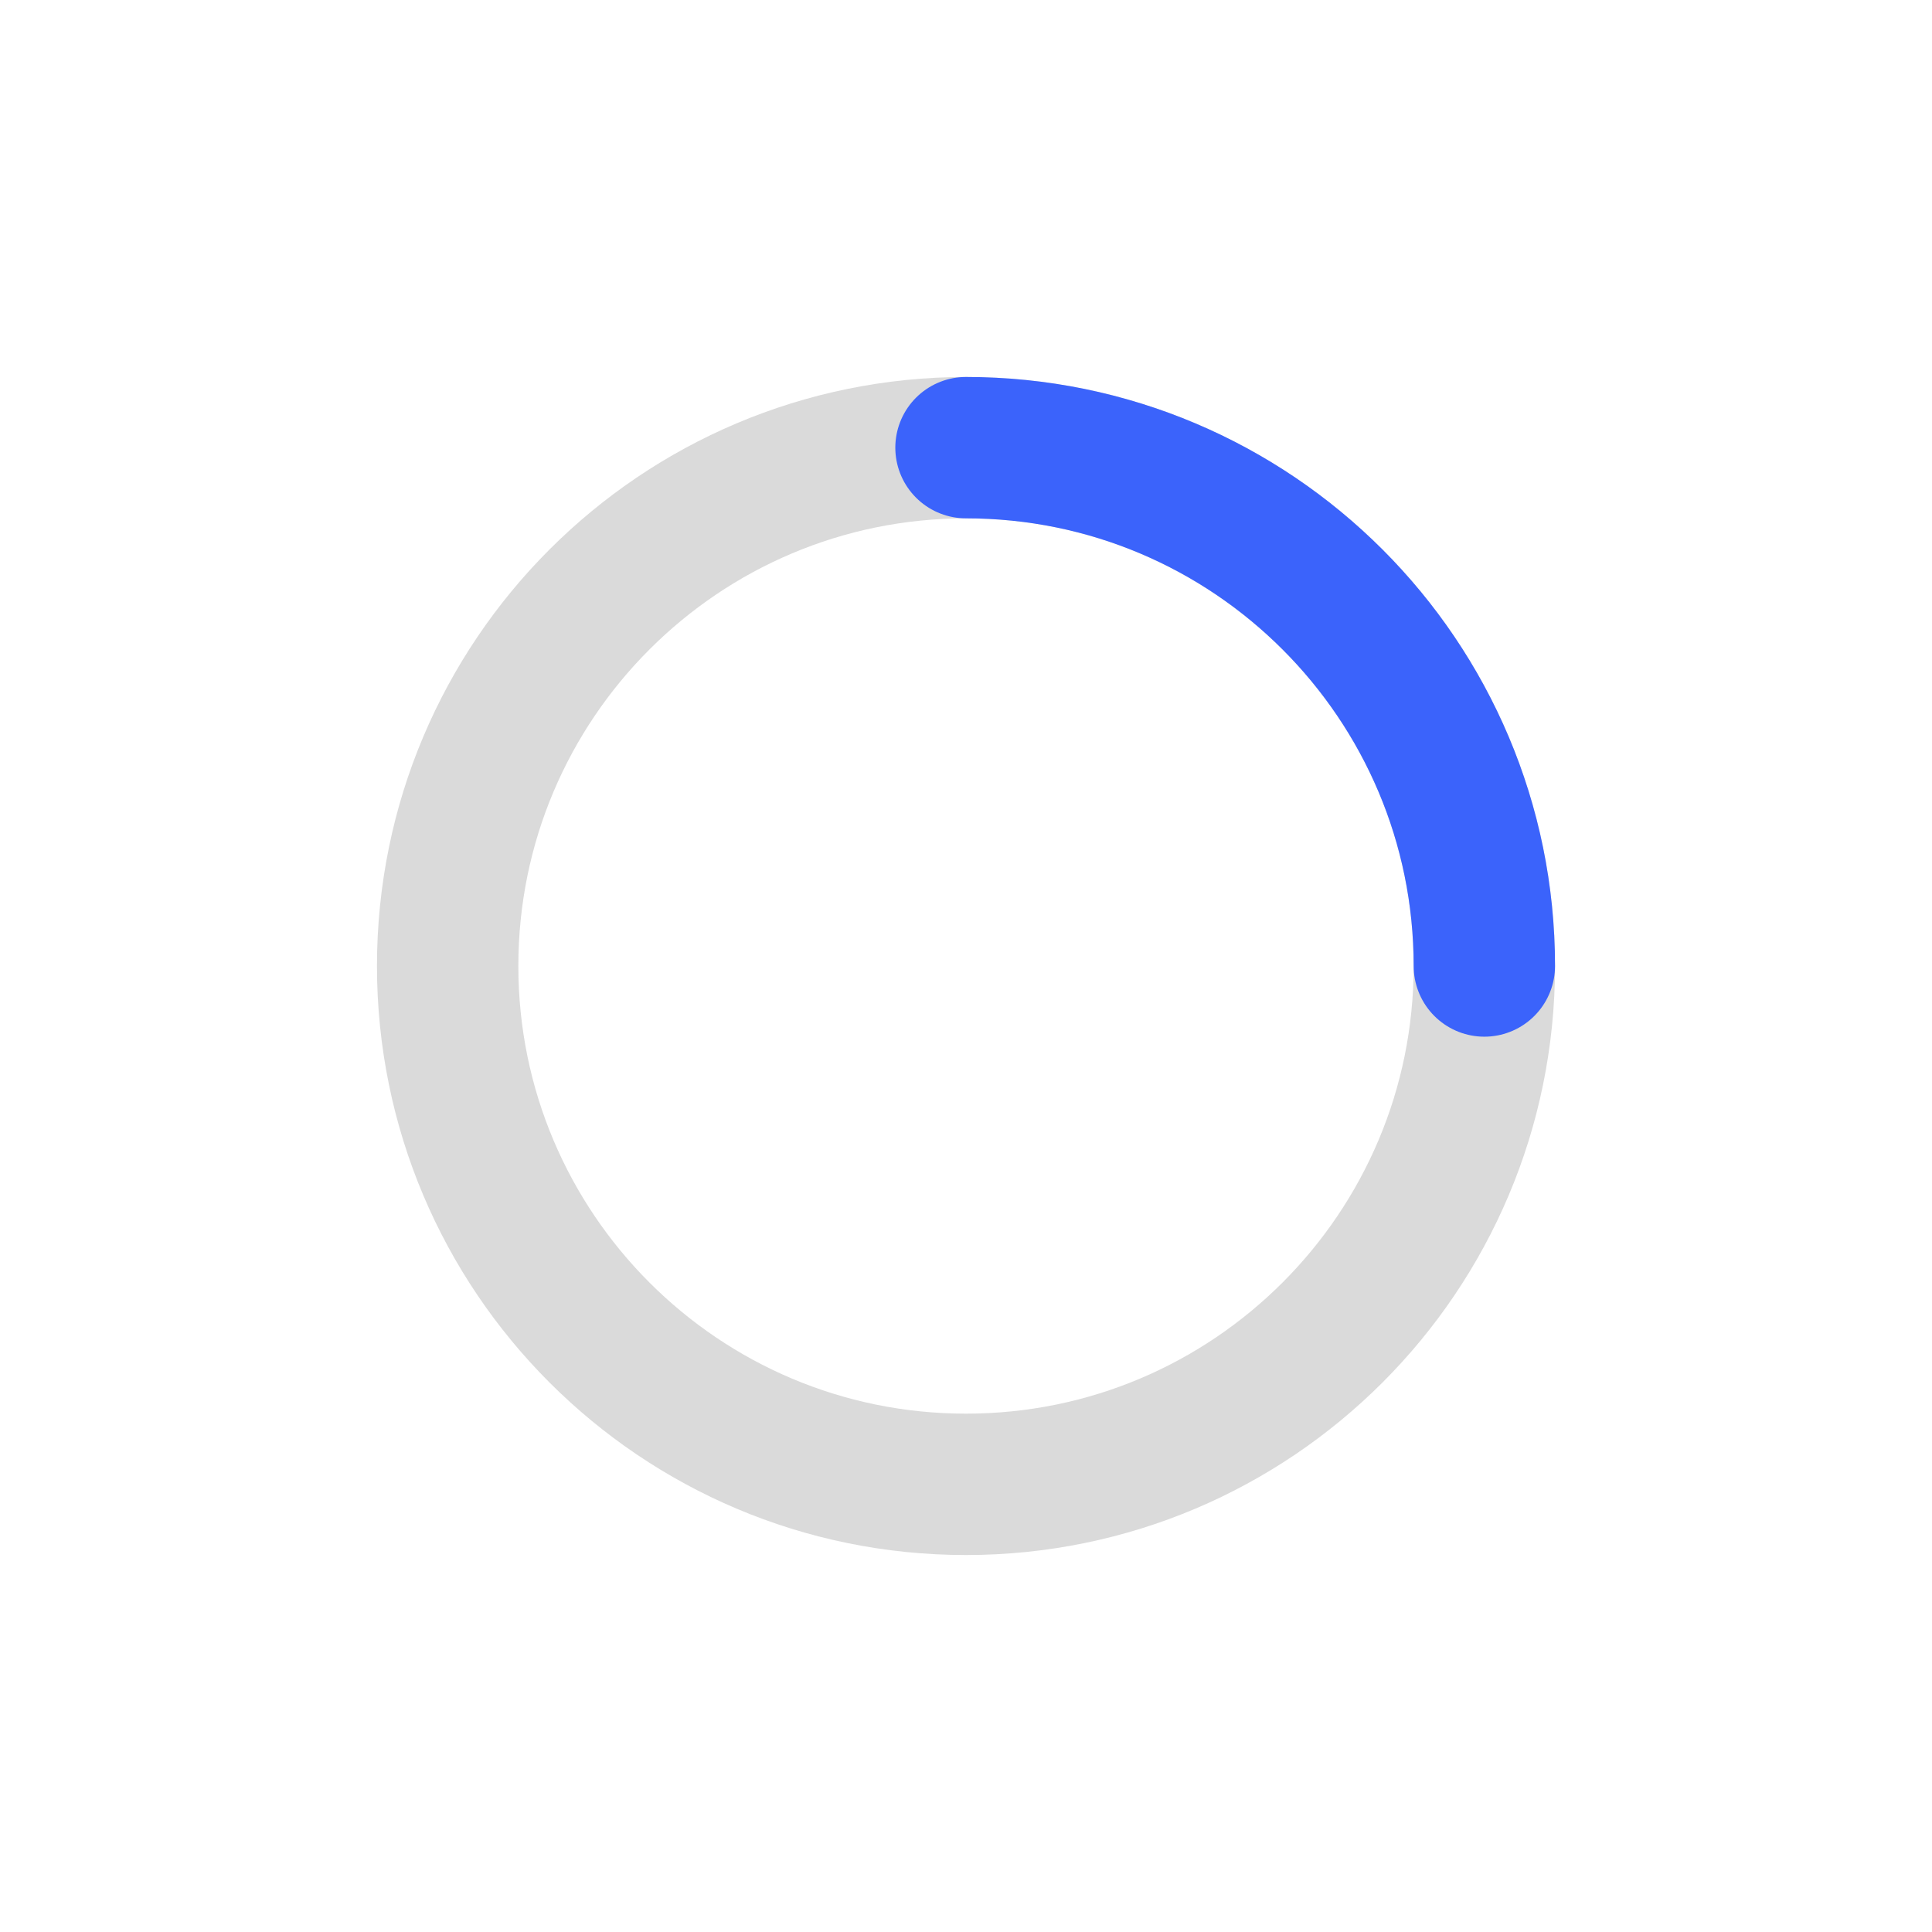
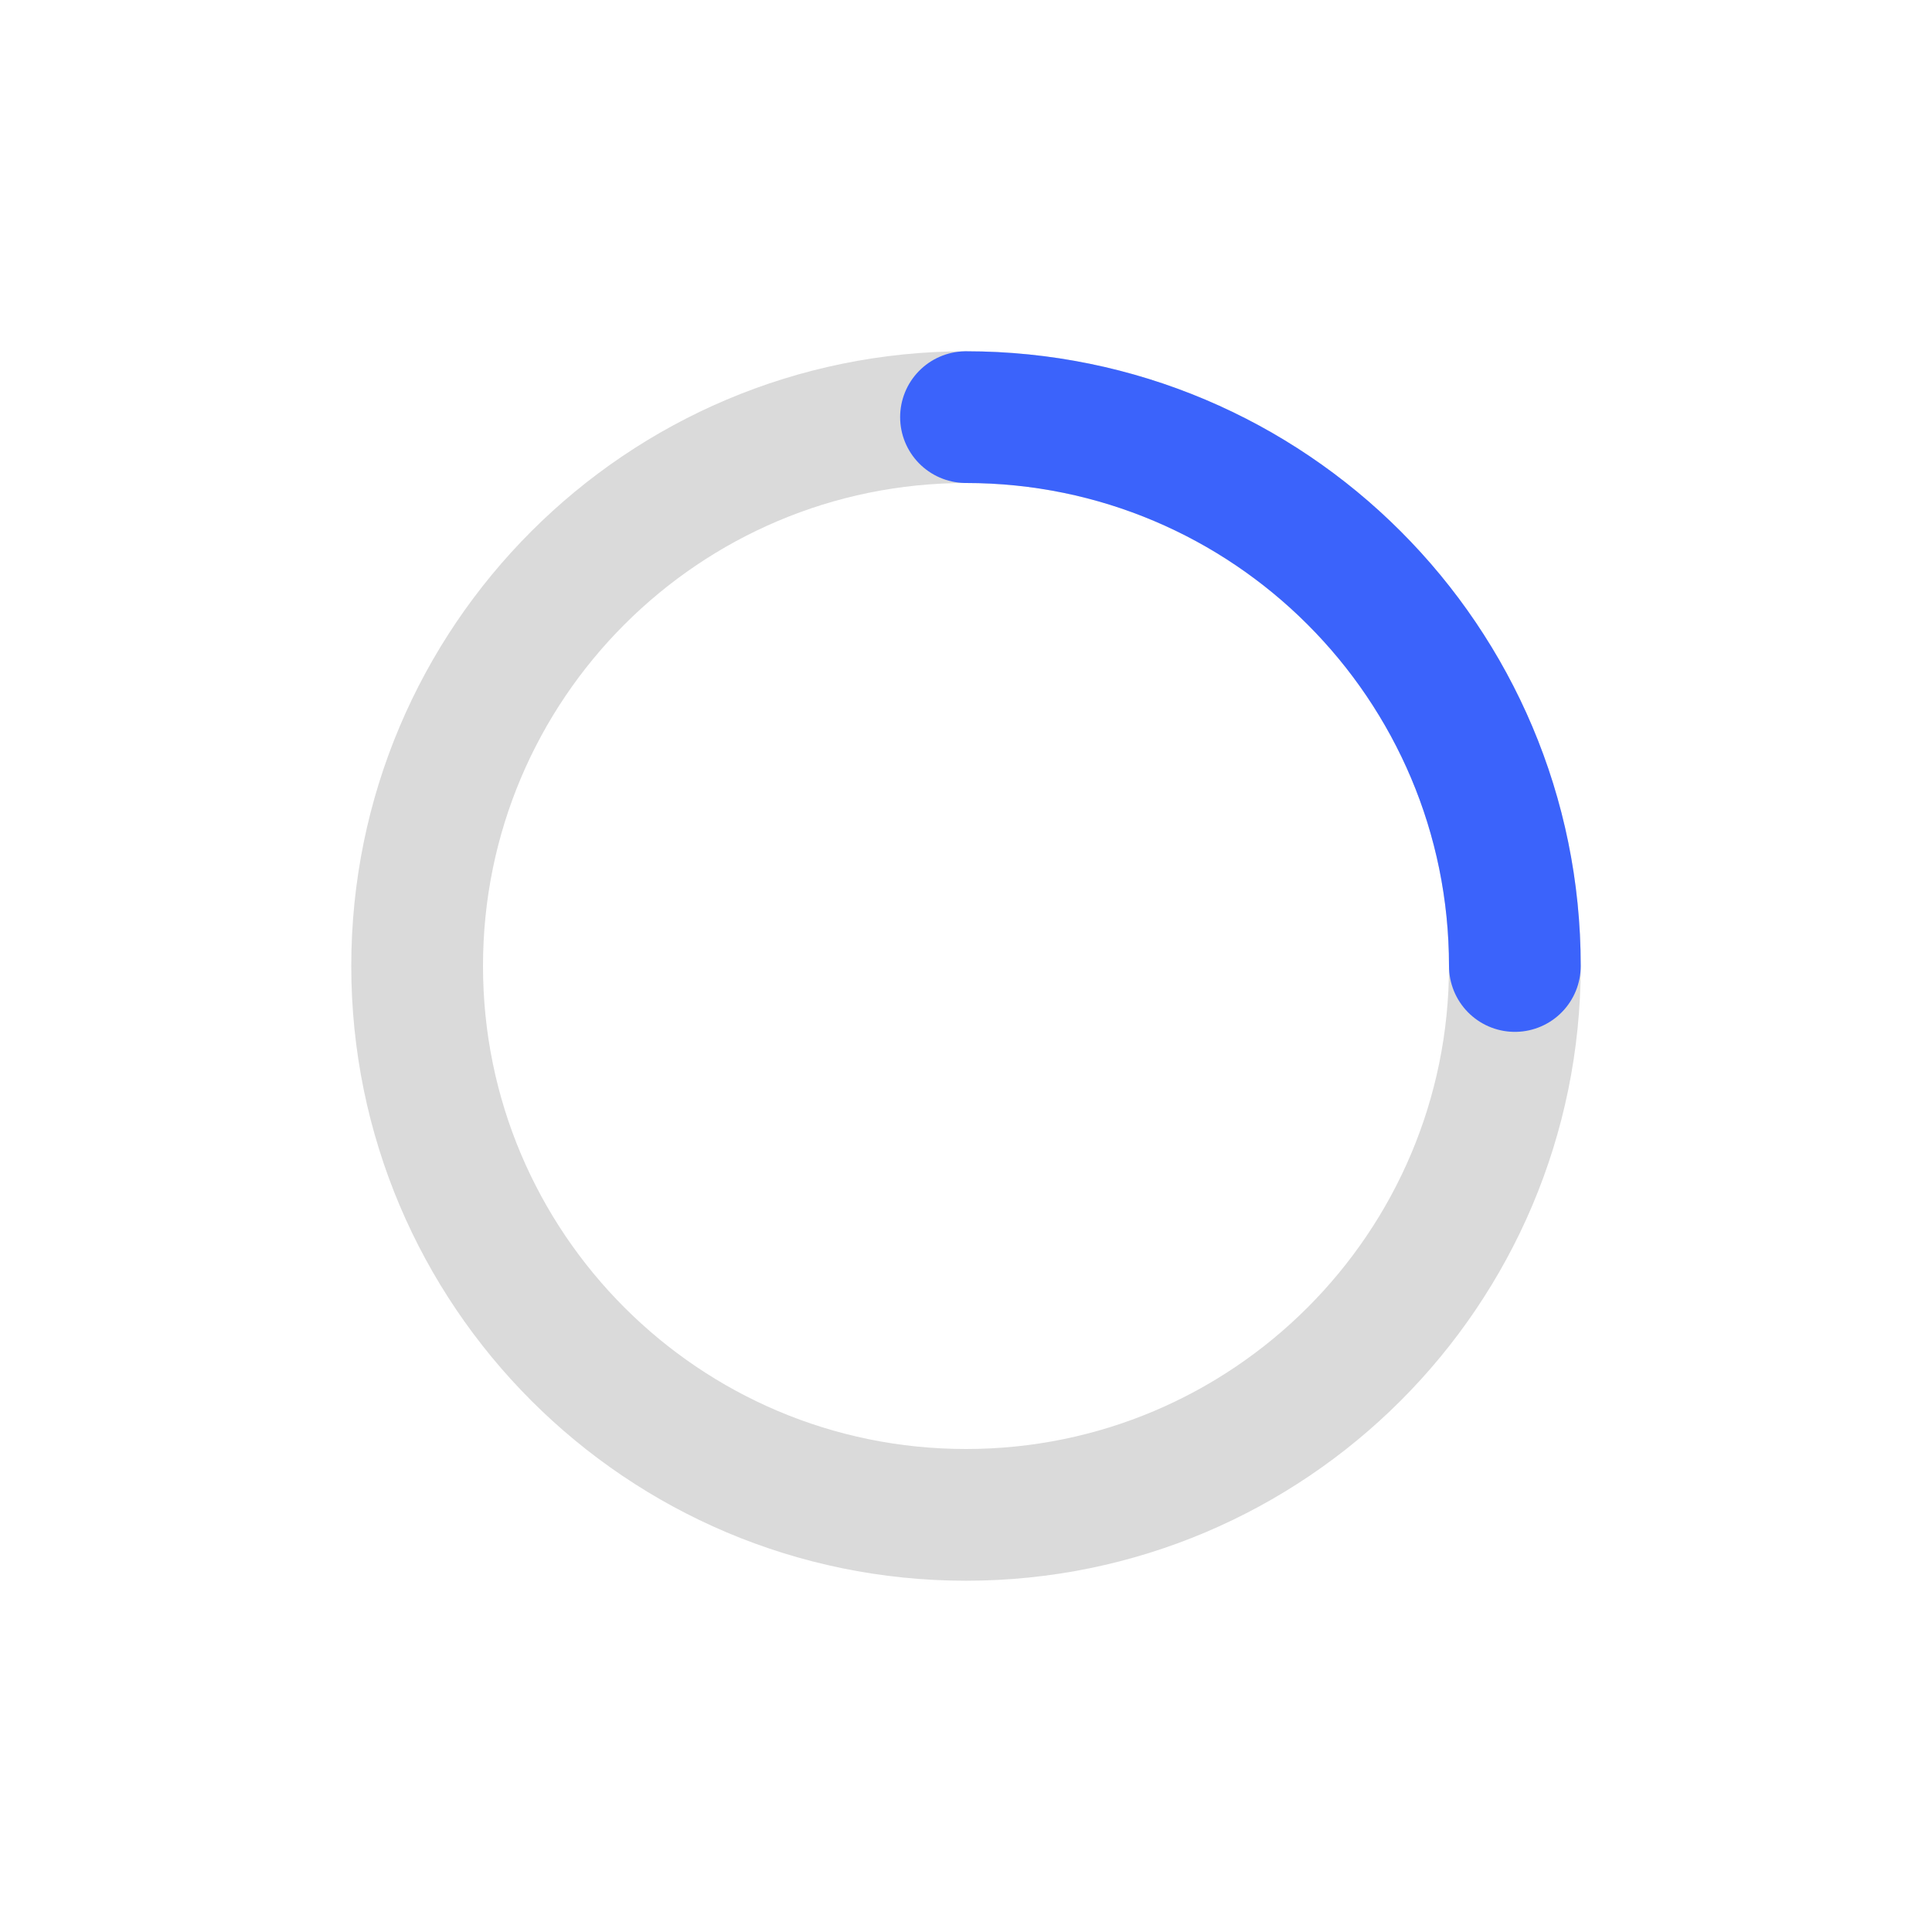
- <svg xmlns="http://www.w3.org/2000/svg" width="41" height="41" viewBox="0 0 41 41">
-   <rect data-part="track" data-tokens="stroke=color-gray-300-light;strokeWidth=progress-circle-thickness-small;width=in-field-progress-circle-size-200;height=in-field-progress-circle-size-200" x="8" y="8" width="25" height="25" rx="12.5" fill="none" />
-   <rect x="9.5" y="9.5" width="22" height="22" rx="11" fill="none" stroke="rgb(218, 218, 218)" stroke-width="3" />
+ <svg xmlns="http://www.w3.org/2000/svg" width="44" height="44" viewBox="0 0 44 44">
+   <rect data-part="track" data-tokens="stroke=color-gray-300-light;strokeWidth=progress-circle-thickness-small;width=in-field-progress-circle-size-200;height=in-field-progress-circle-size-200" x="8" y="8" width="28" height="28" rx="14" fill="none" />
+   <rect x="9.5" y="9.5" width="25" height="25" rx="12.5" fill="none" stroke="rgb(218, 218, 218)" stroke-width="3" />
  <g data-part="fill" data-tokens="color=accent-content-color-default;width=in-field-progress-circle-size-200;height=in-field-progress-circle-size-200;strokeWidth=progress-circle-thickness-small" fill="none" stroke-width="3">
-     <circle cx="20.5" cy="20.5" r="11" stroke="none" />
-     <path d="M20.5 9.5A11 11 0 0 1 31.5 20.5" stroke="rgb(59, 99, 251)" stroke-linecap="round" />
+     <circle cx="22" cy="22" r="12.5" stroke="none" />
+     <path d="M22 9.5A12.5 12.5 0 0 1 34.5 22" stroke="rgb(59, 99, 251)" stroke-linecap="round" />
  </g>
</svg>
